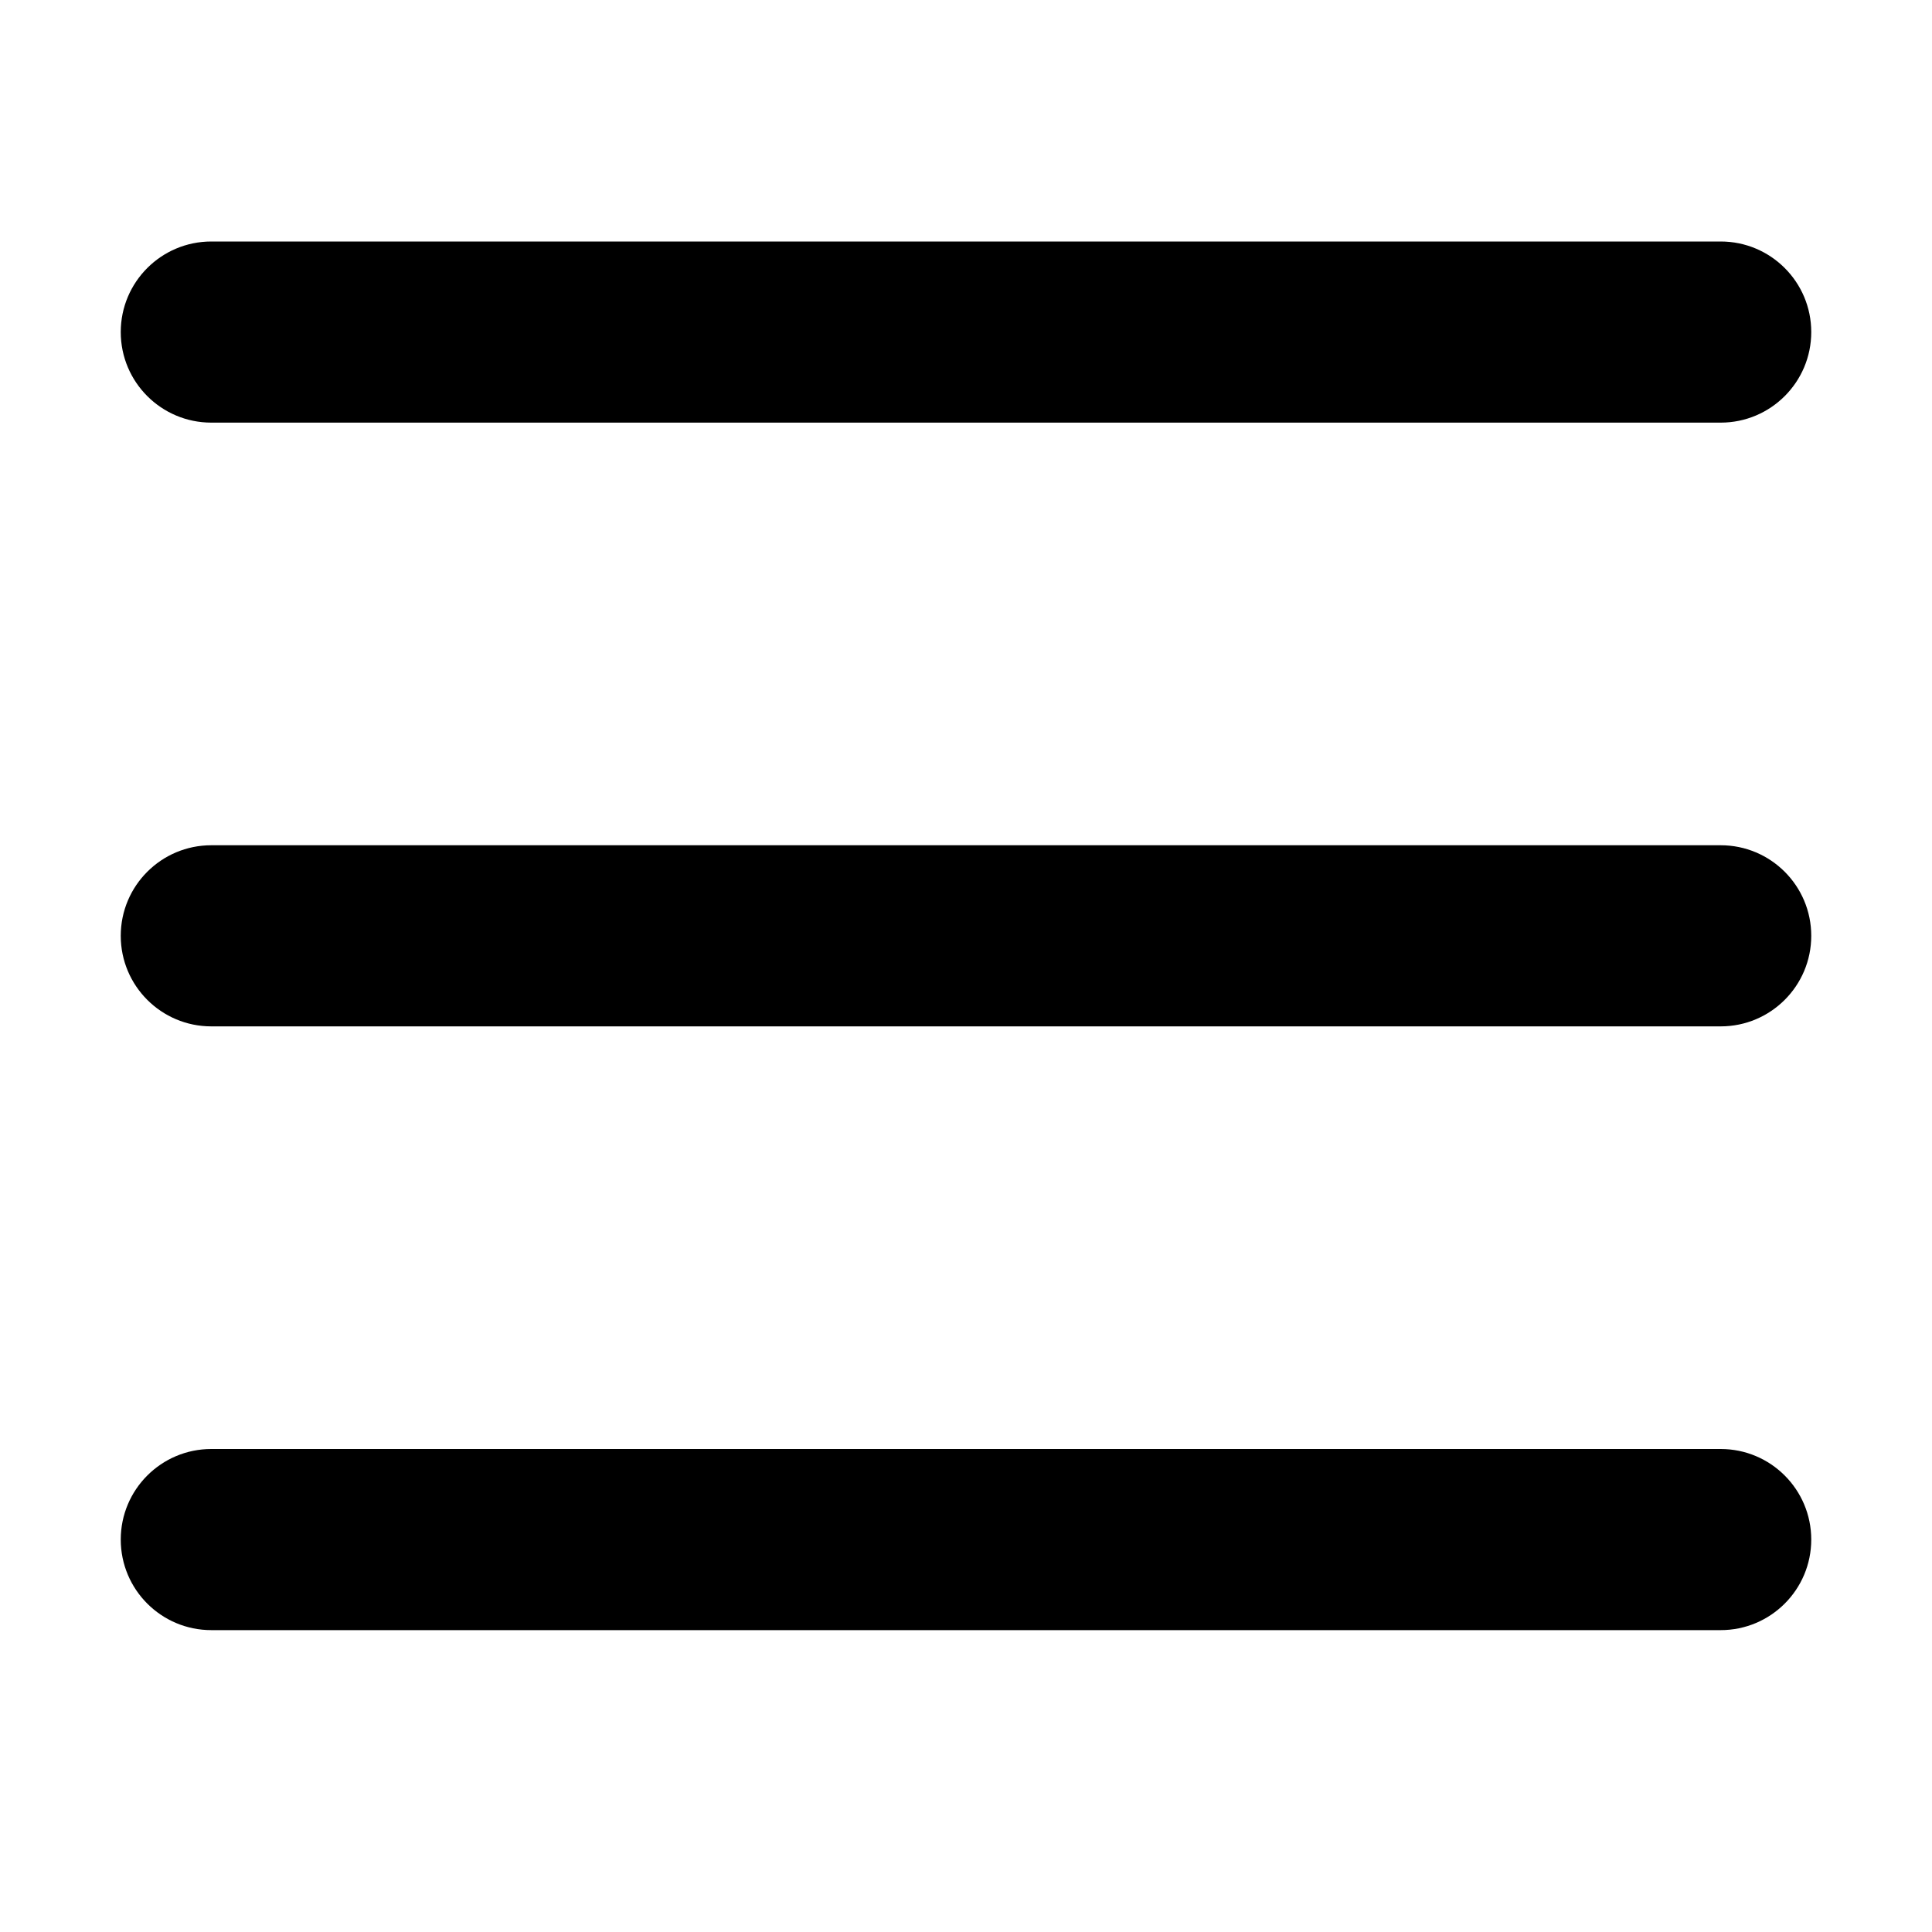
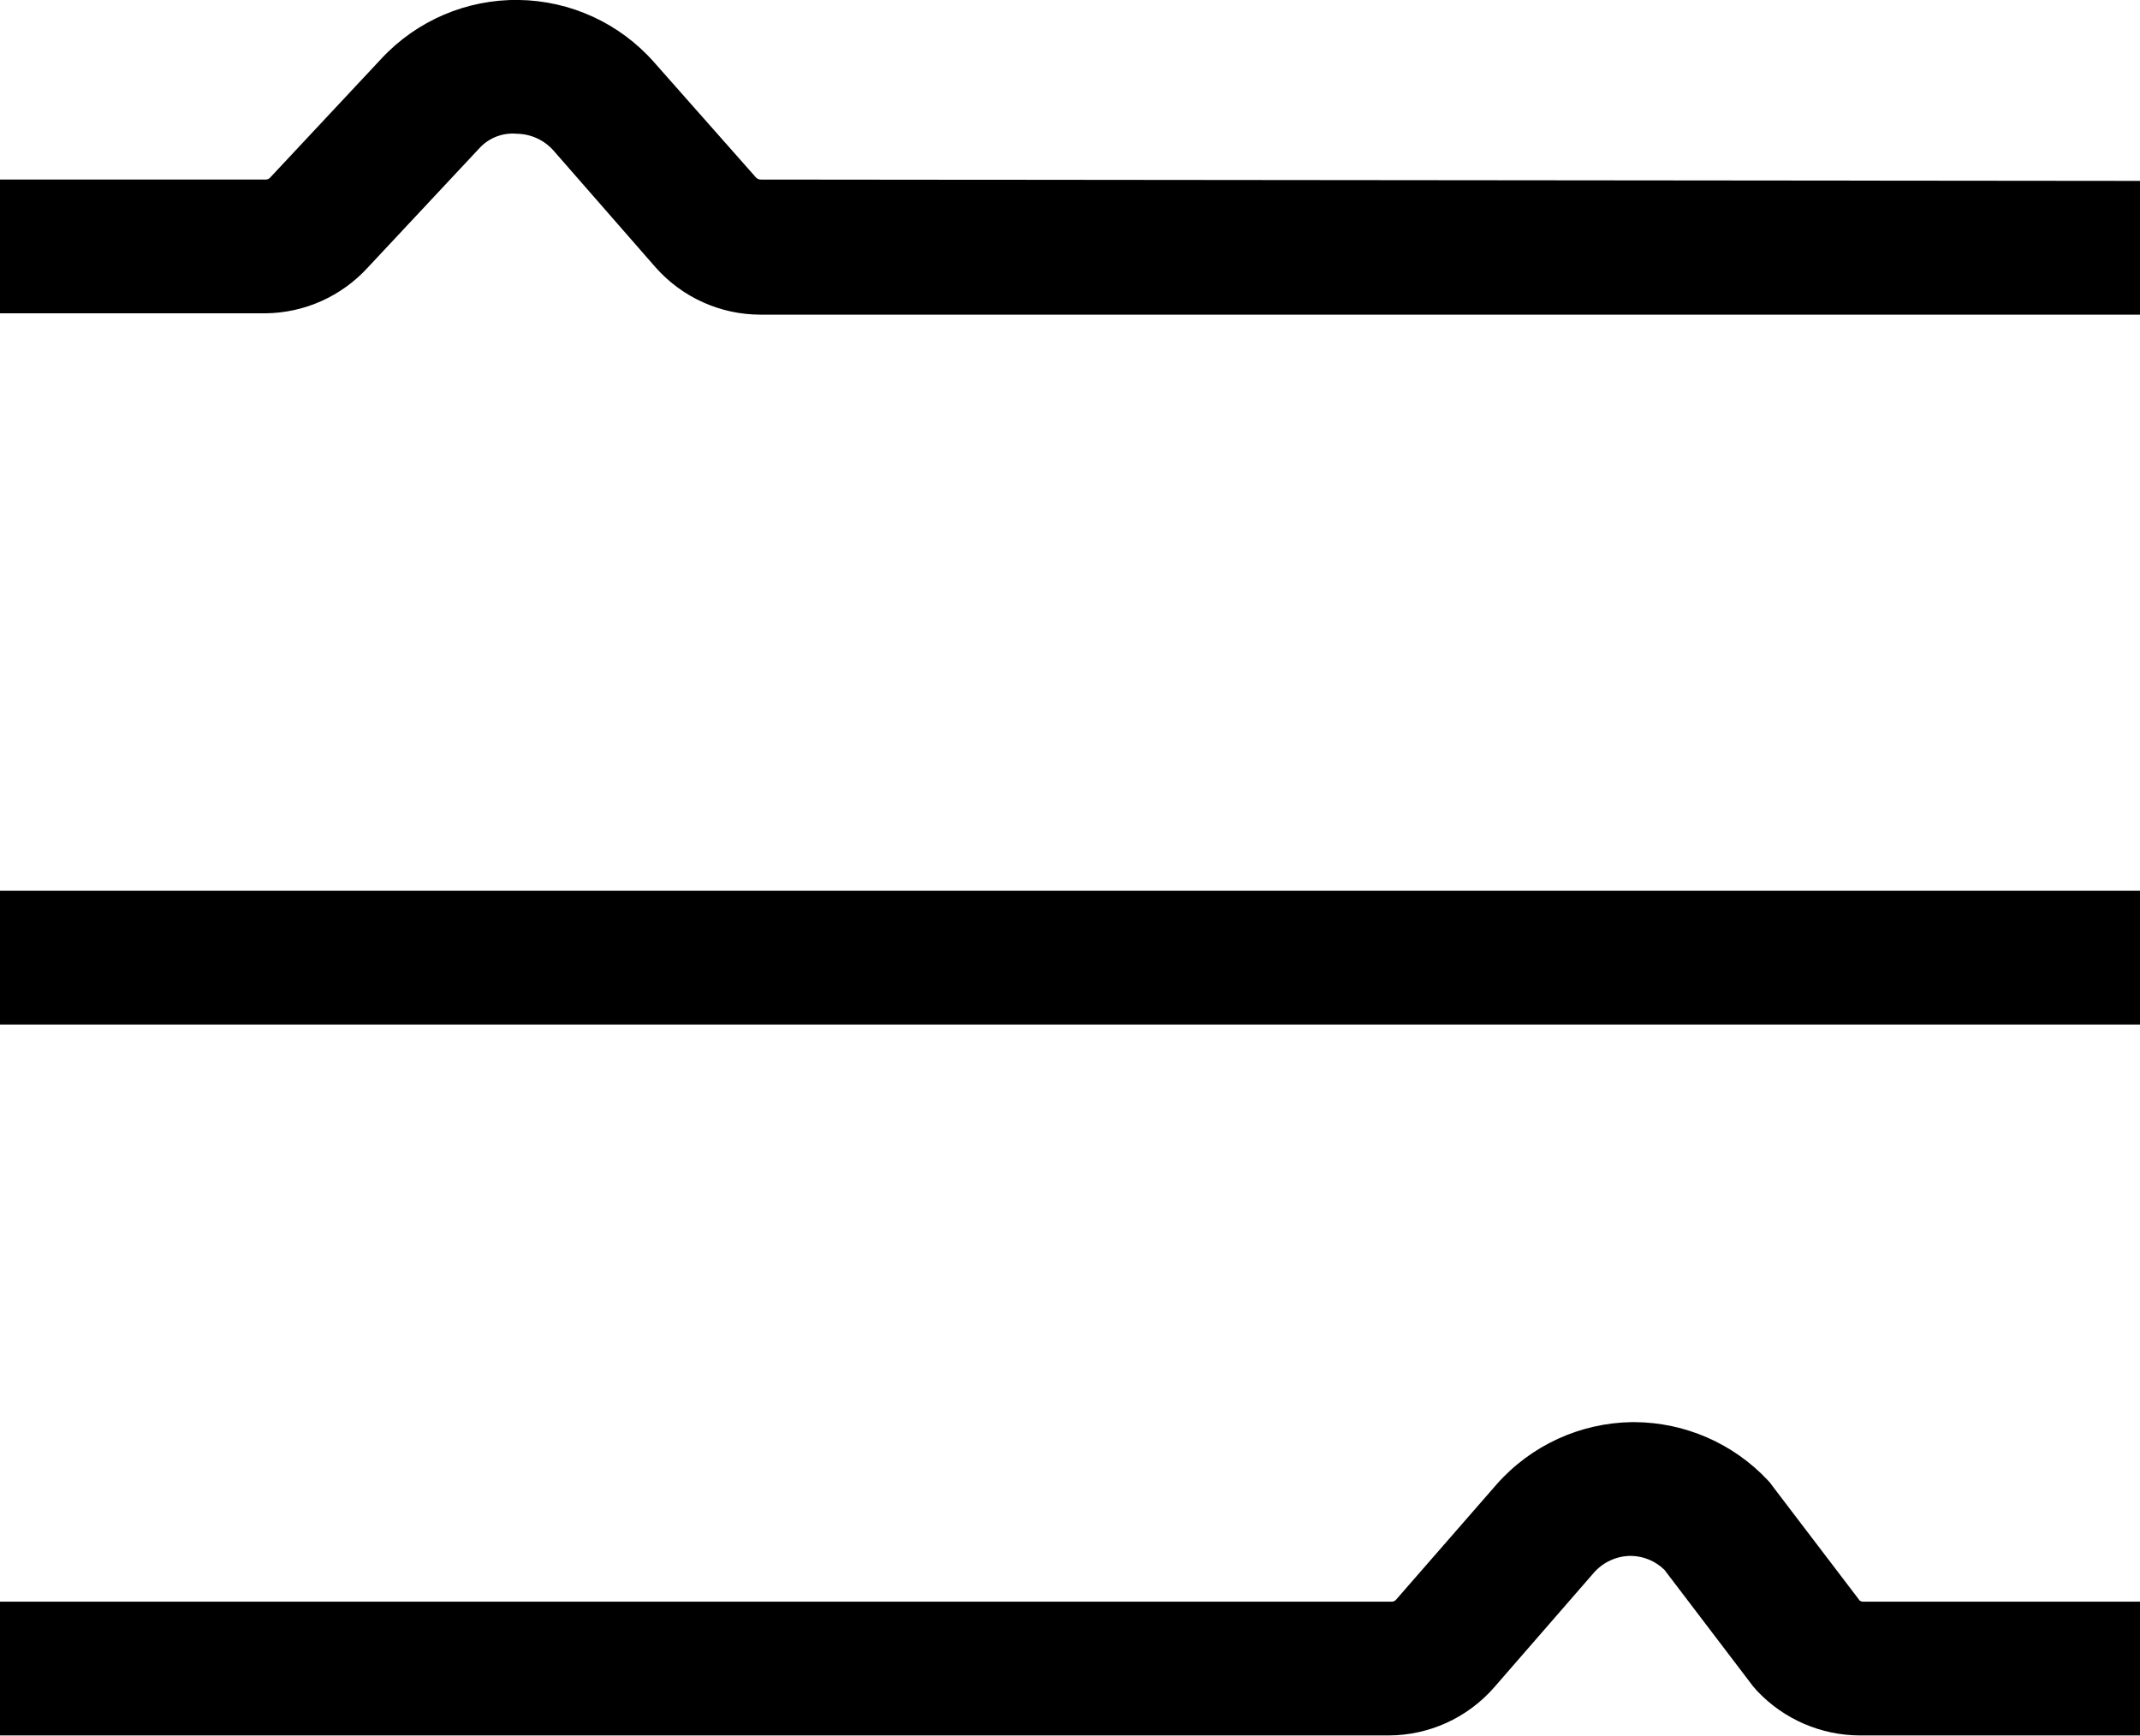
- <svg fill="currentColor" height="100%" width="100%" viewBox="0 0 16 16">
-   <path fill-rule="evenodd" d="M1 2.75A.75.75 0 011.75 2h12.5a.75.75 0 110 1.5H1.75A.75.75 0 011 2.75zm0 5A.75.75 0 011.75 7h12.5a.75.75 0 110 1.5H1.75A.75.75 0 011 7.75zM1.75 12a.75.75 0 100 1.5h12.5a.75.75 0 100-1.5H1.75z" />
+ <svg fill="currentColor" width="100%" height="100%" viewBox="0 0 64 51.9">
+   <path d="M22.75 5.37a.2.2 0 0 1-.14-.06l-3.05-3.45a5.5 5.5 0 0 0-8.15-.11L8.08 5.31a.18.18 0 0 1-.14.06H0v4h7.94A4.2 4.2 0 0 0 11 8l3.33-3.56A1.35 1.35 0 0 1 15.46 4a1.49 1.49 0 0 1 1.1.51L19.61 8a4.19 4.19 0 0 0 3.14 1.41H64v-4ZM55.62 47.87 53 44.43a1 1 0 0 0-.12-.15 5.51 5.51 0 0 0-4-1.75h-.07a5.5 5.5 0 0 0-4.05 1.86l-3 3.44a.17.17 0 0 1-.14.07H0v4h41.53a4.2 4.2 0 0 0 3.14-1.42l3-3.45a1.48 1.48 0 0 1 1.11-.5 1.46 1.46 0 0 1 1 .42l2.64 3.47.13.15a4.24 4.24 0 0 0 3.07 1.33H64v-4h-8.27a.2.2 0 0 1-.11-.03ZM0 26.64h64v4H0z" />
</svg>
